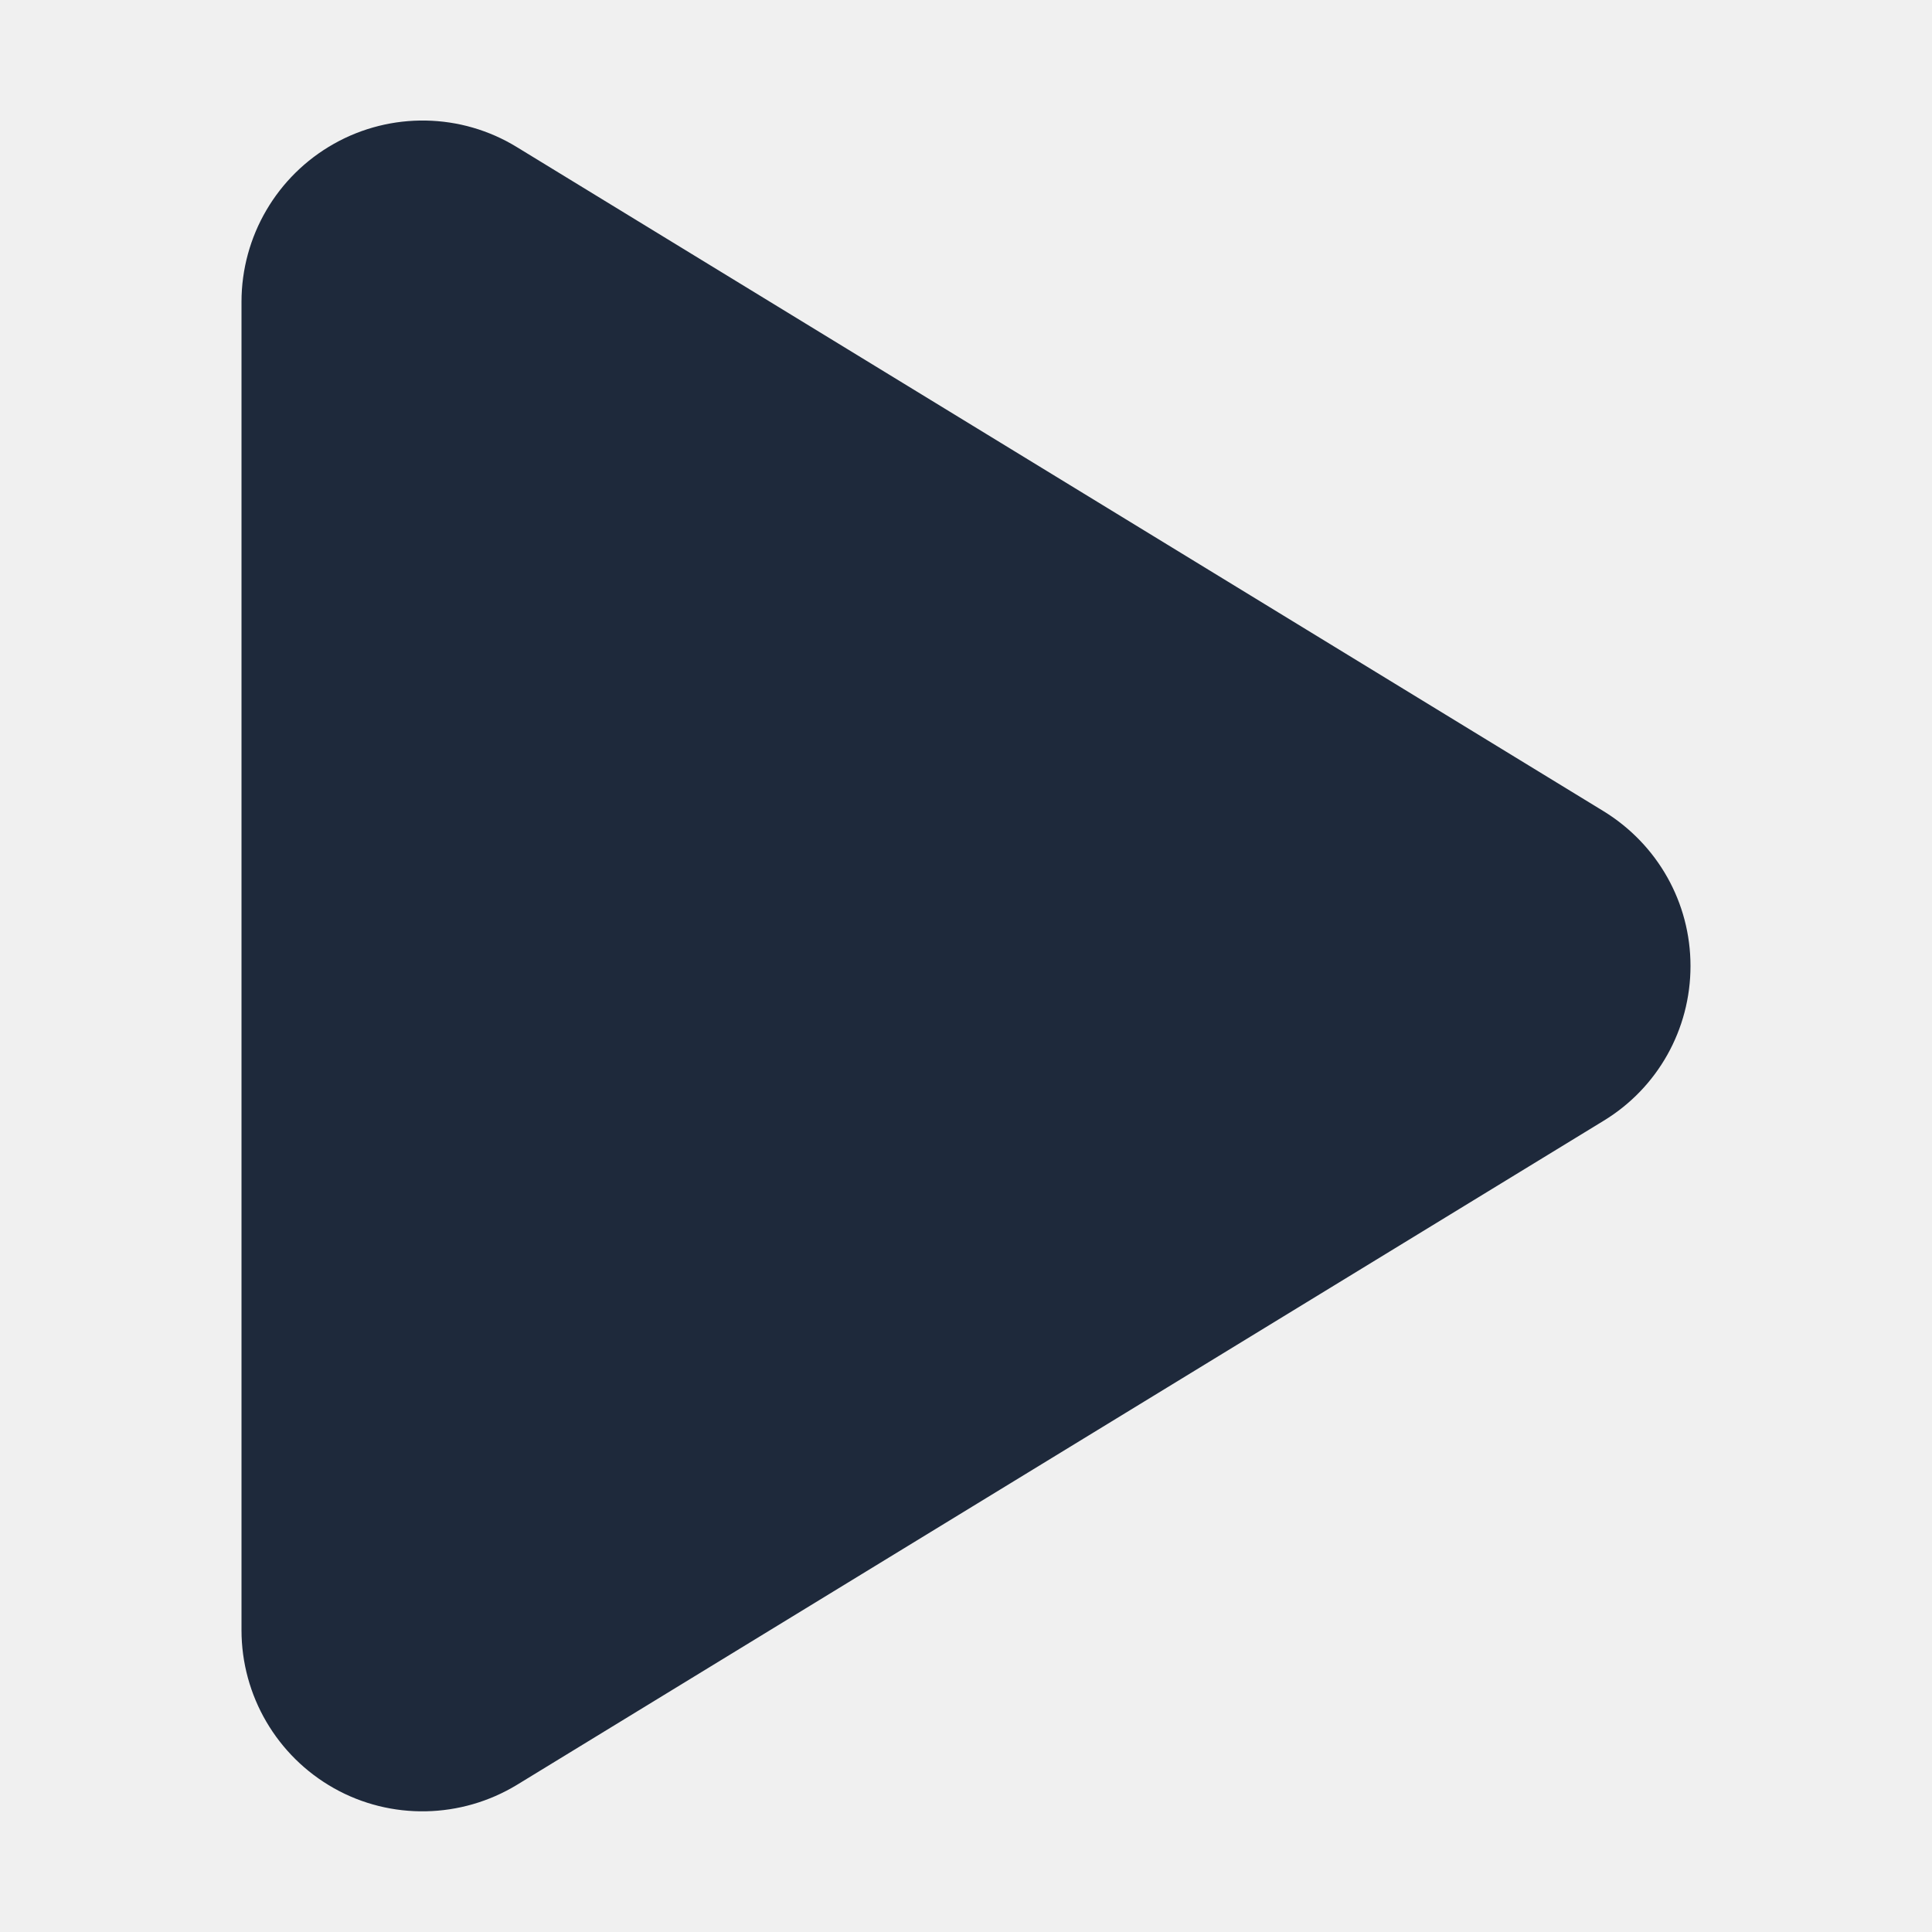
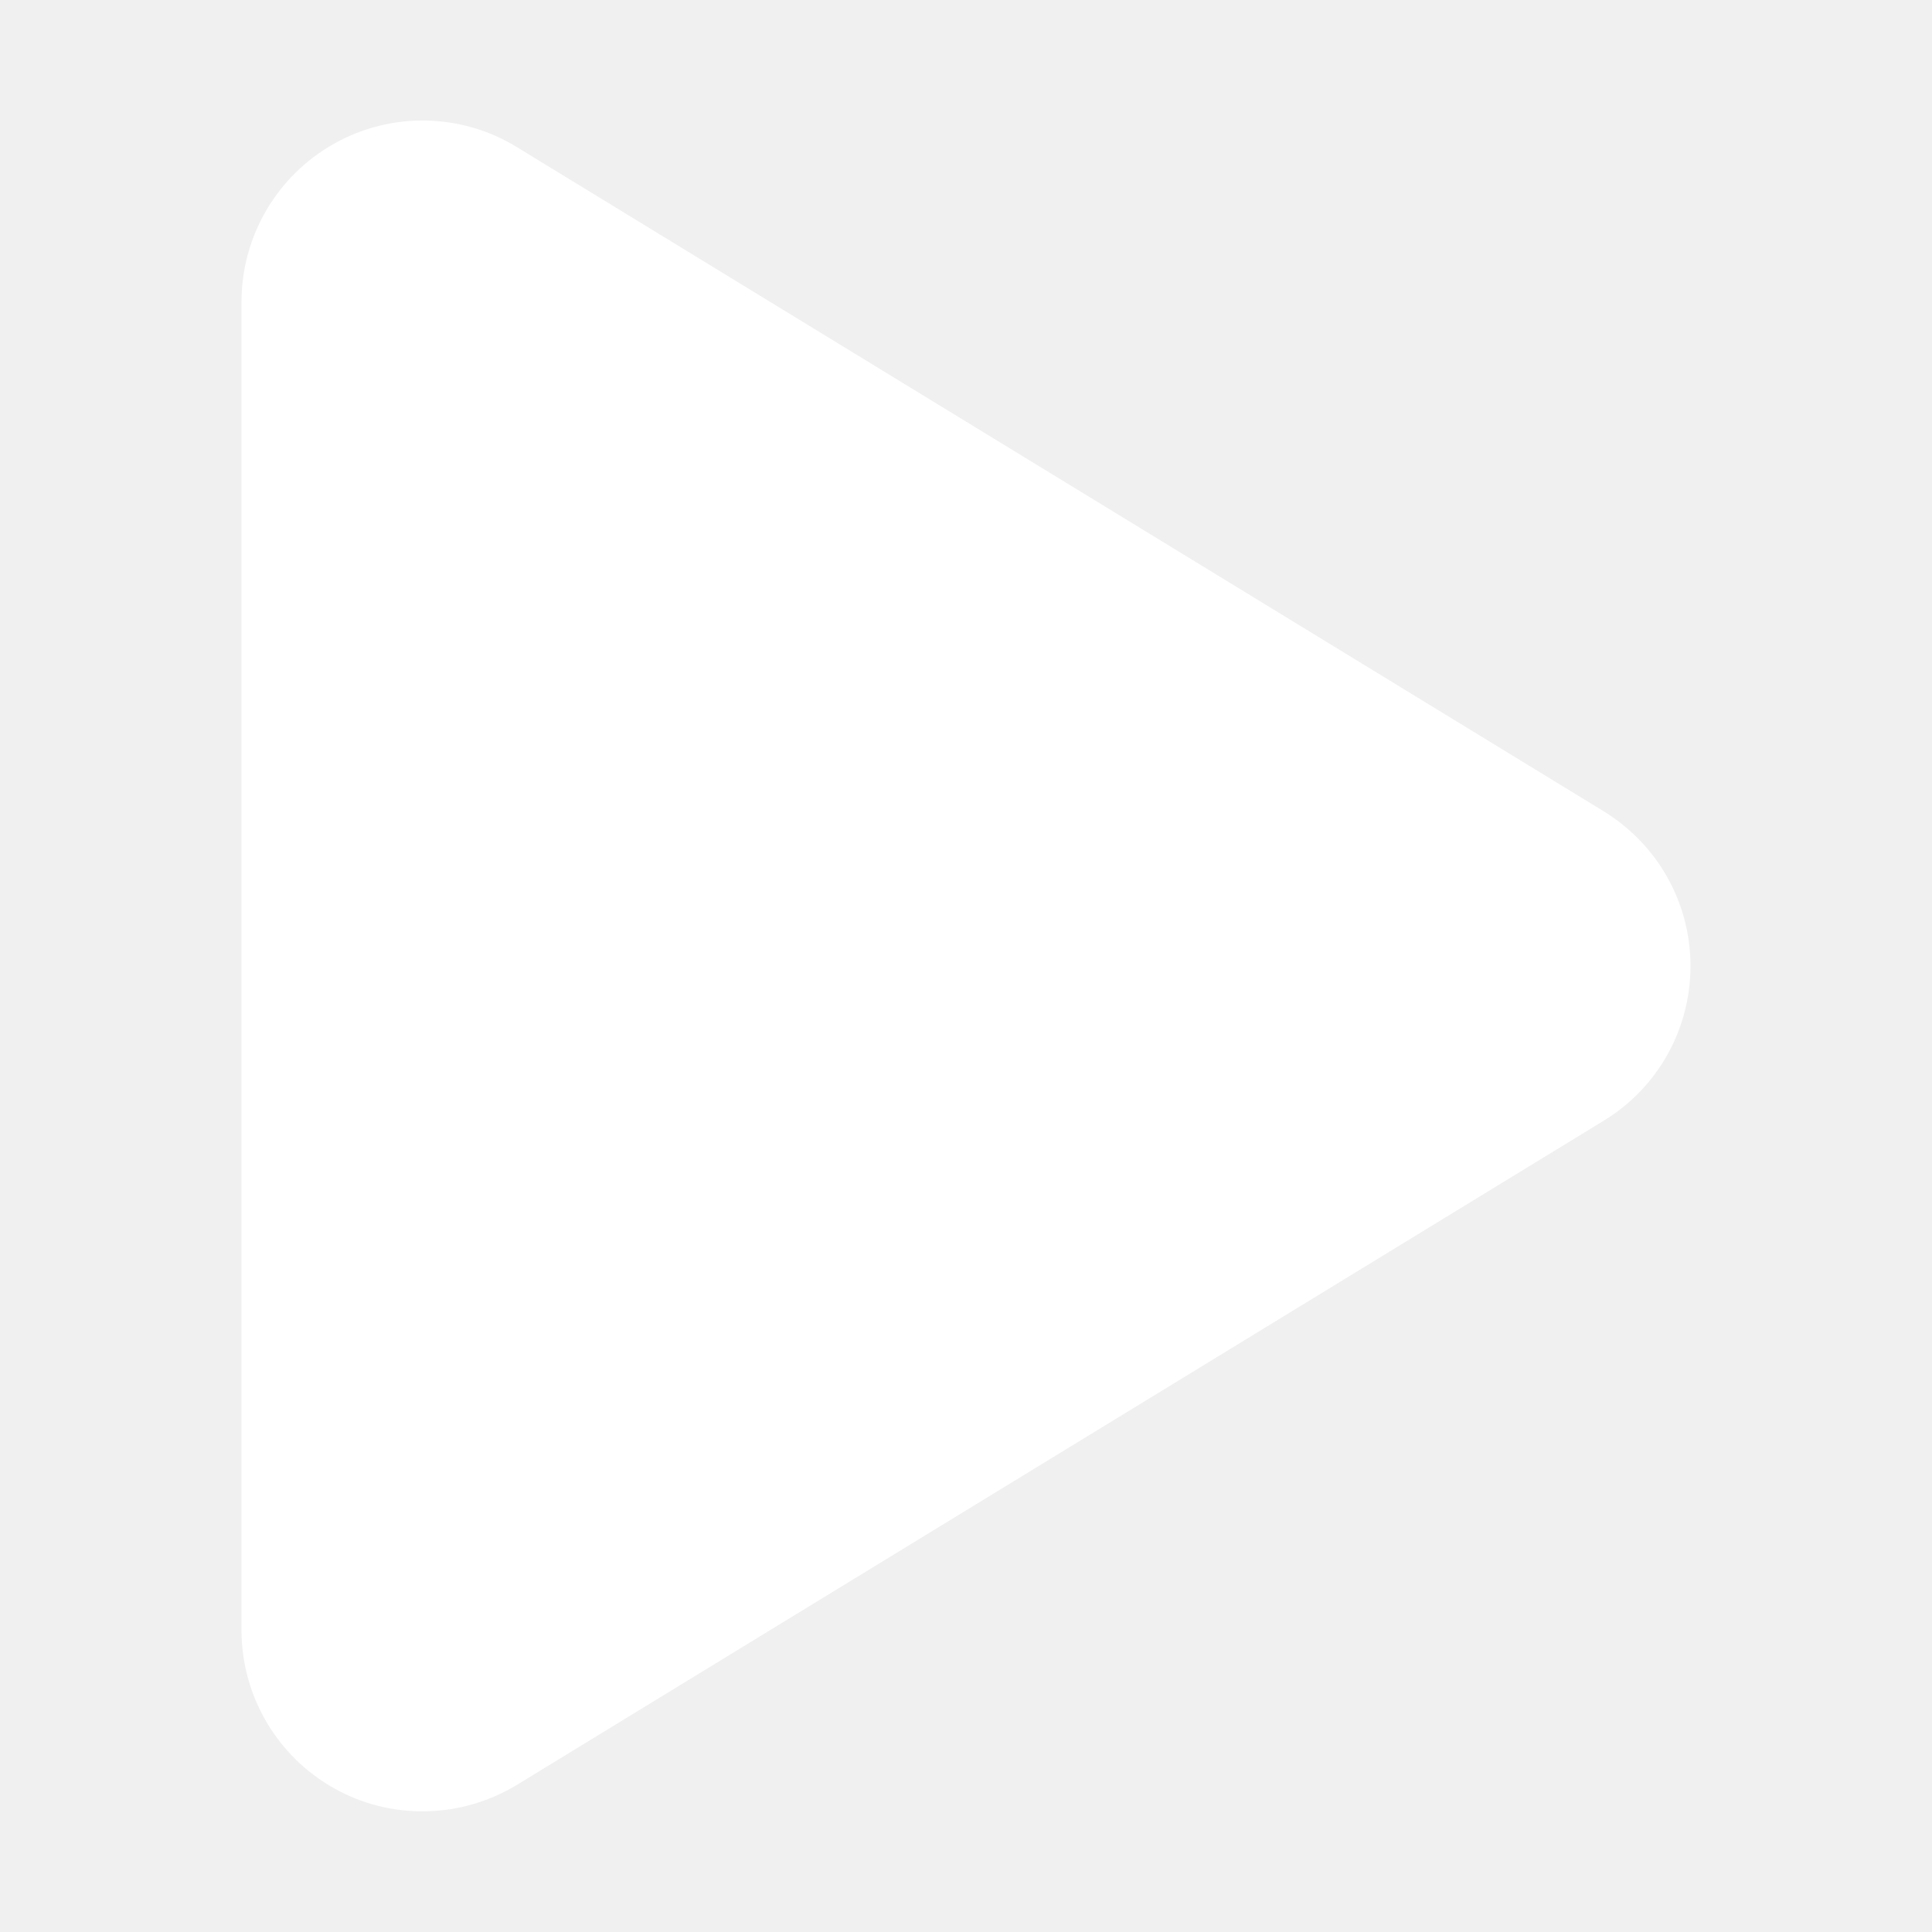
- <svg xmlns="http://www.w3.org/2000/svg" height="24px" width="24px" style="fill:rgb(30 41 59);" viewBox="0 0 384 512">
+ <svg xmlns="http://www.w3.org/2000/svg" height="24px" width="24px" style="fill:white;" viewBox="0 0 384 512">
  <path d="M73 39c-14.8-9.1-33.4-9.4-48.5-.9S0 62.6 0 80V432c0 17.4 9.4 33.4 24.5 41.9s33.7 8.1 48.5-.9L361 297c14.3-8.7 23-24.2 23-41s-8.7-32.2-23-41L73 39z" />
</svg>
